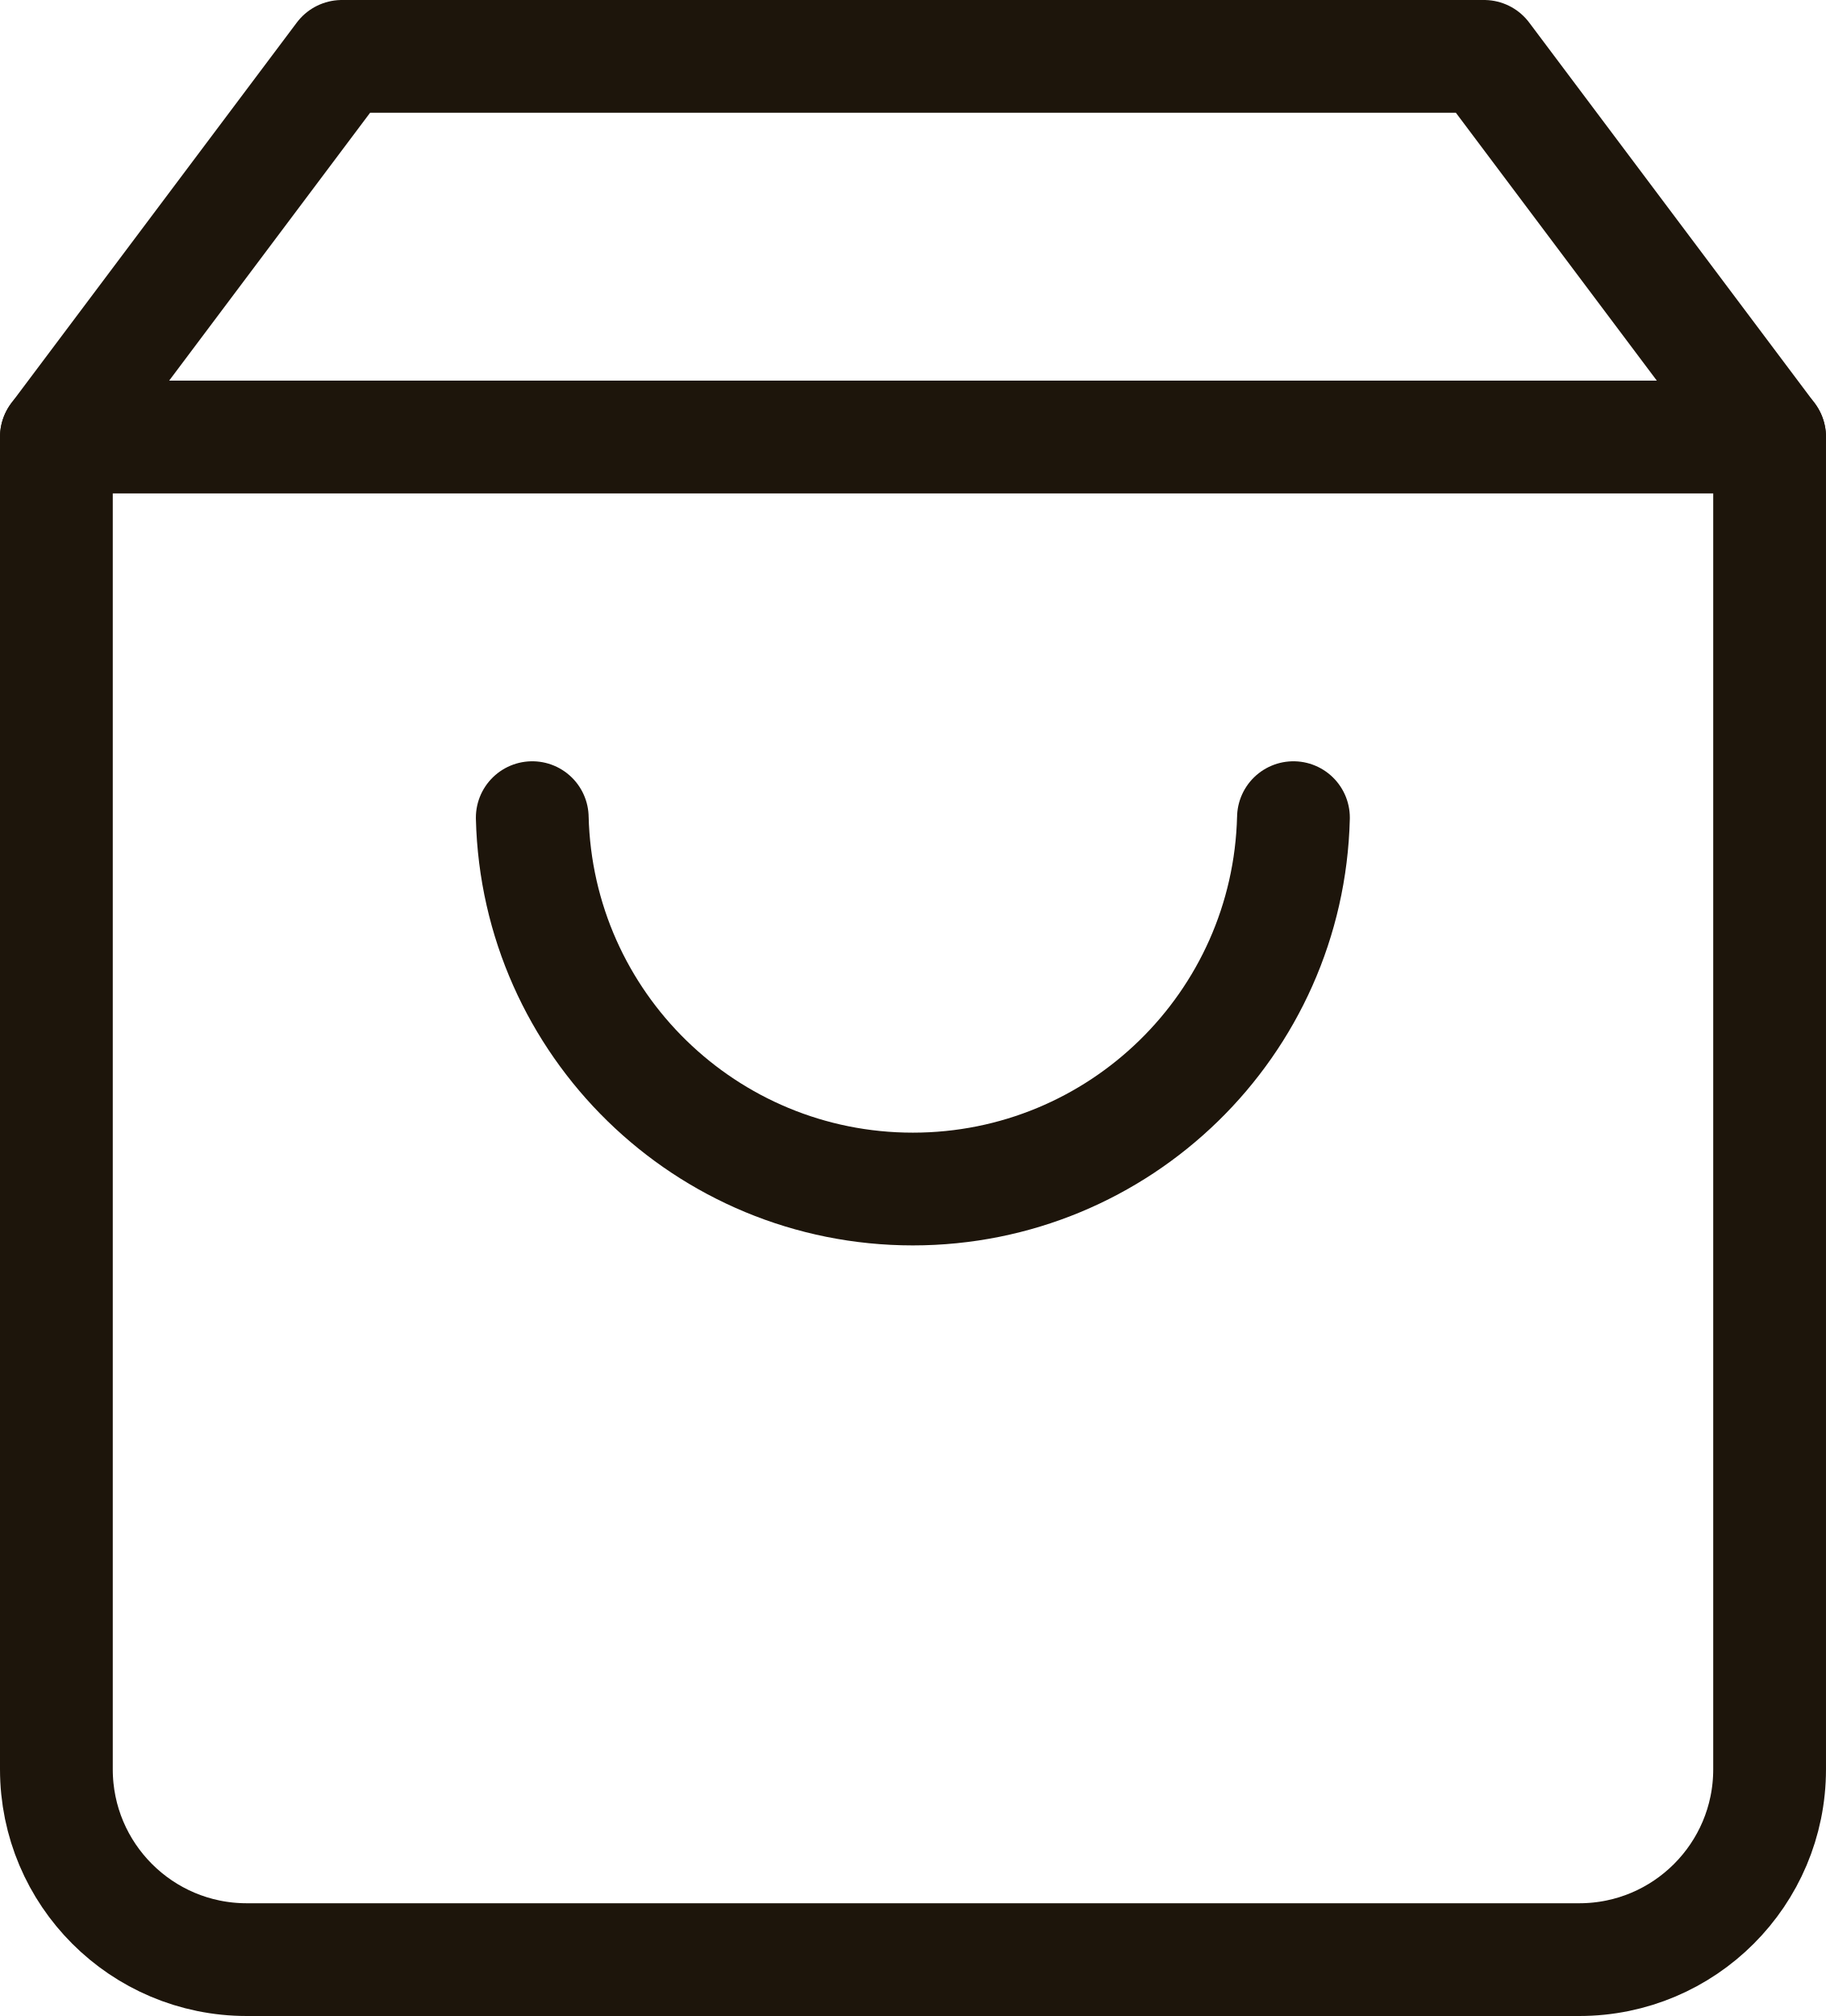
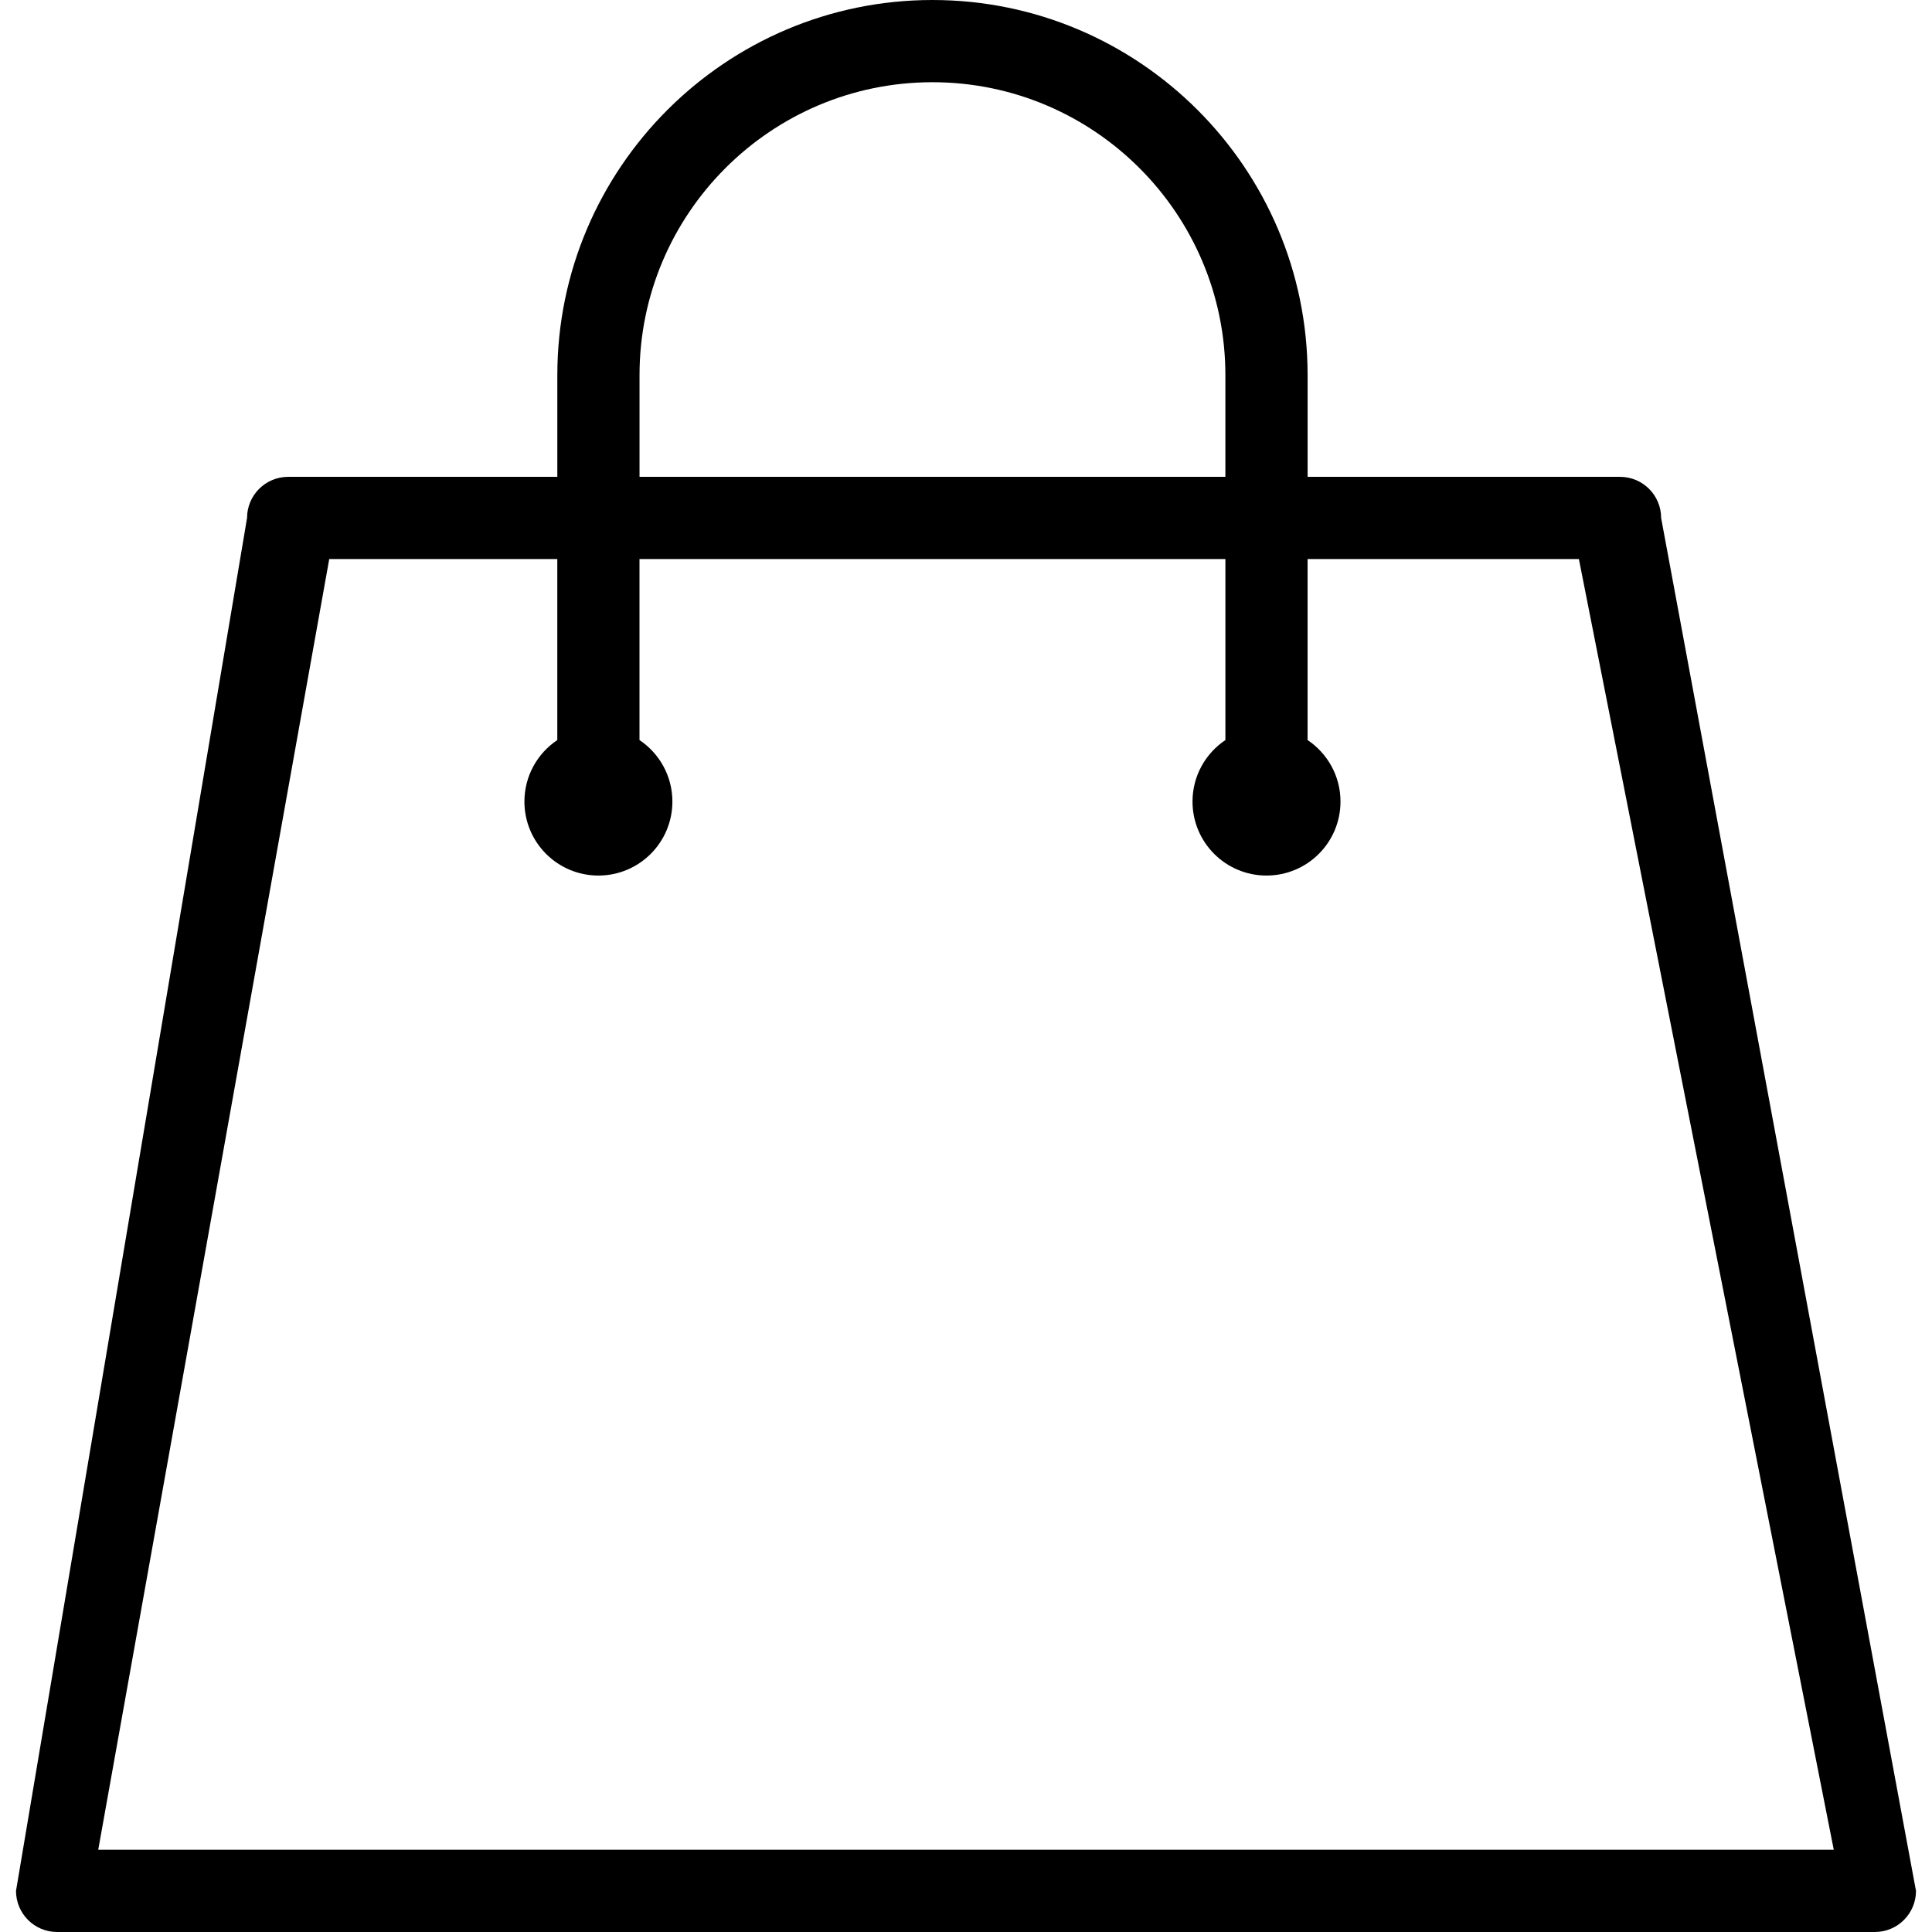
- <svg xmlns="http://www.w3.org/2000/svg" width="32.385" height="35.761" viewBox="0 0 32.385 35.761">
-   <g id="bag" transform="translate(1 1)">
-     <path id="Path_3" data-name="Path 3" d="M9.564,3,4.5,9.752V33.385a3.376,3.376,0,0,0,3.376,3.376H31.509a3.376,3.376,0,0,0,3.376-3.376V9.752L29.821,3Z" transform="translate(-4.5 -3)" fill="none" stroke="#1d150b" stroke-linecap="round" stroke-linejoin="round" stroke-width="2" />
-     <path id="Path_4" data-name="Path 4" d="M4.5,9H34.885" transform="translate(-4.5 -2.248)" fill="none" stroke="#1d150b" stroke-linecap="round" stroke-linejoin="round" stroke-width="2" />
-     <path id="Path_5" data-name="Path 5" d="M25.5,15A6.752,6.752,0,0,1,12,15" transform="translate(-3.56 -1.496)" fill="none" stroke="#1d150b" stroke-linecap="round" stroke-linejoin="round" stroke-width="2" />
+ <svg xmlns="http://www.w3.org/2000/svg" version="1.1" id="Capa_1" x="0px" y="0px" width="472.337px" height="472.336px" viewBox="0 0 472.337 472.336" style="enable-background:new 0 0 472.337 472.336;" xml:space="preserve">
+   <g>
+     <path d="M396.061,116.577h-76.377V91.715C319.684,41.143,278.543,0,227.969,0c-50.573,0-91.713,41.143-91.713,91.715v24.862H70.45   c-5.549,0-10.05,4.497-10.05,10.05L3.914,462.284c0,5.554,4.497,10.053,10.055,10.053h444.397c5.554,0,10.057-4.499,10.057-10.053   l-62.31-335.657C406.113,121.073,401.614,116.577,396.061,116.577z M156.352,91.715c0-39.49,32.13-71.614,71.612-71.614   c39.49,0,71.618,32.13,71.618,71.614v24.862h-143.23V91.715z M448.322,452.235H24.015l56.479-315.562h55.753v44.258   c-4.849,3.246-8.037,8.765-8.037,15.035c0,9.988,8.09,18.09,18.087,18.09c9.985,0,18.09-8.095,18.09-18.09   c0-6.275-3.197-11.789-8.044-15.035v-44.258h143.244v44.258c-4.849,3.246-8.041,8.765-8.041,15.035   c0,9.988,8.093,18.09,18.09,18.09c9.987,0,18.089-8.095,18.089-18.09c0-6.275-3.201-11.789-8.046-15.035v-44.258h66.329   L448.322,452.235z" />
  </g>
+   <g>
+ </g>
+   <g>
+ </g>
+   <g>
+ </g>
+   <g>
+ </g>
+   <g>
+ </g>
+   <g>
+ </g>
+   <g>
+ </g>
+   <g>
+ </g>
+   <g>
+ </g>
+   <g>
+ </g>
+   <g>
+ </g>
+   <g>
+ </g>
+   <g>
+ </g>
+   <g>
+ </g>
+   <g>
+ </g>
</svg>
